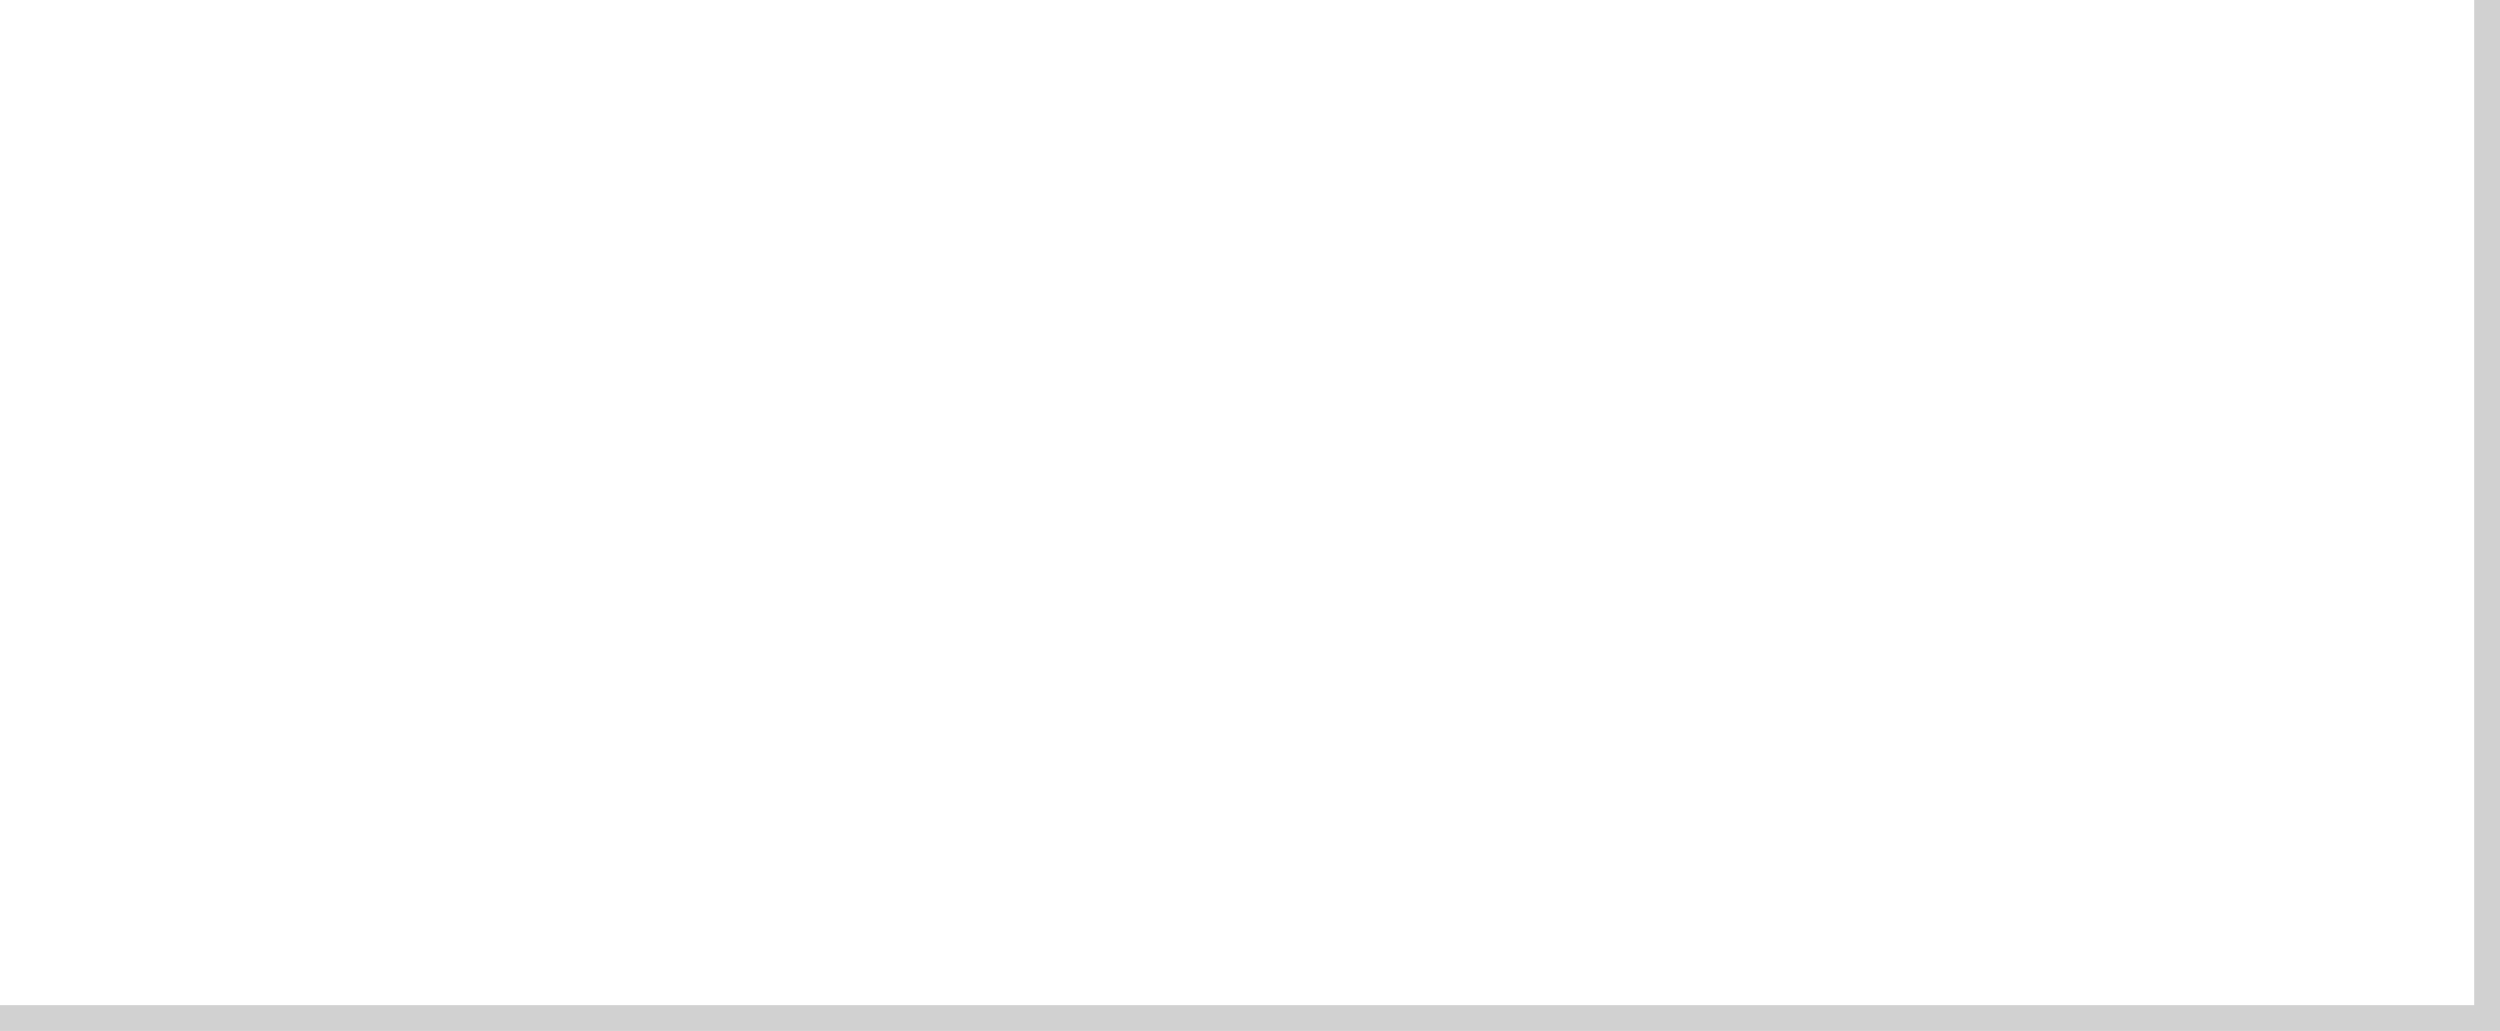
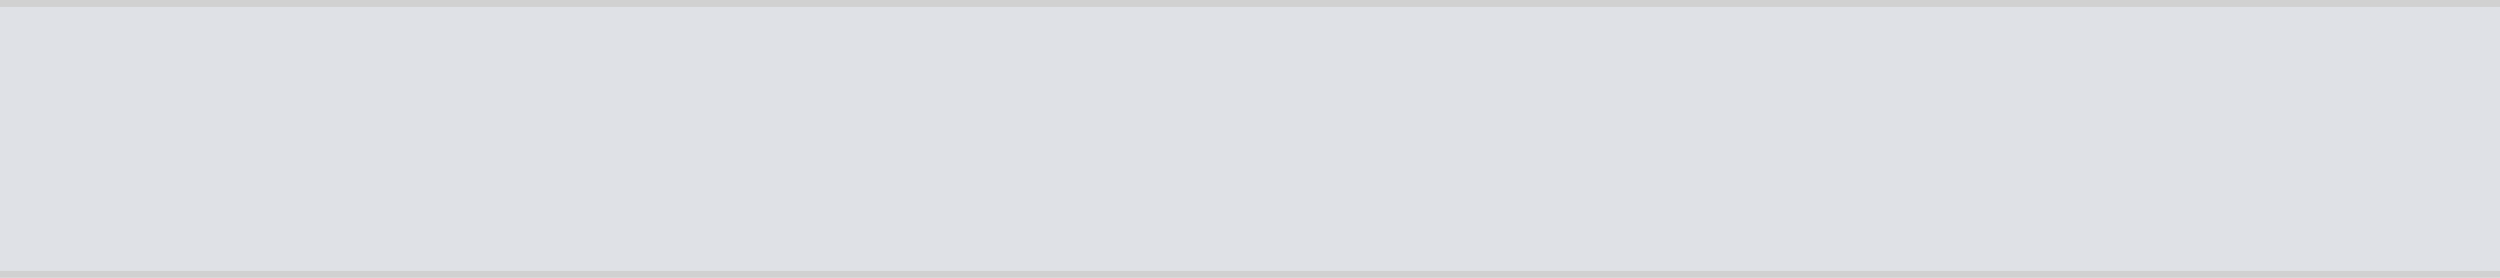
- <svg xmlns="http://www.w3.org/2000/svg" version="1.1" width="97px" height="40px">
-   <g transform="matrix(1 0 0 1 -1318 -193 )">
-     <path d="M 1318 193  L 1414 193  L 1414 232  L 1318 232  L 1318 193  Z " fill-rule="nonzero" fill="#ffffff" stroke="none" />
-     <path d="M 1414.5 193  L 1414.5 232.5  L 1318 232.5  " stroke-width="1" stroke="#999999" fill="none" stroke-opacity="0.349" />
+ <svg xmlns="http://www.w3.org/2000/svg" version="1.1" width="360px" height="40px">
+   <g transform="matrix(1 0 0 1 -401 -153 )">
+     <path d="M 401 154  L 761 154  L 761 192  L 401 192  L 401 154  Z " fill-rule="nonzero" fill="#dfe1e6" stroke="none" />
+     <path d="M 401 153.5  L 761 153.5  M 761 192.5  L 401 192.5  " stroke-width="1" stroke="#999999" fill="none" stroke-opacity="0.349" />
  </g>
</svg>
